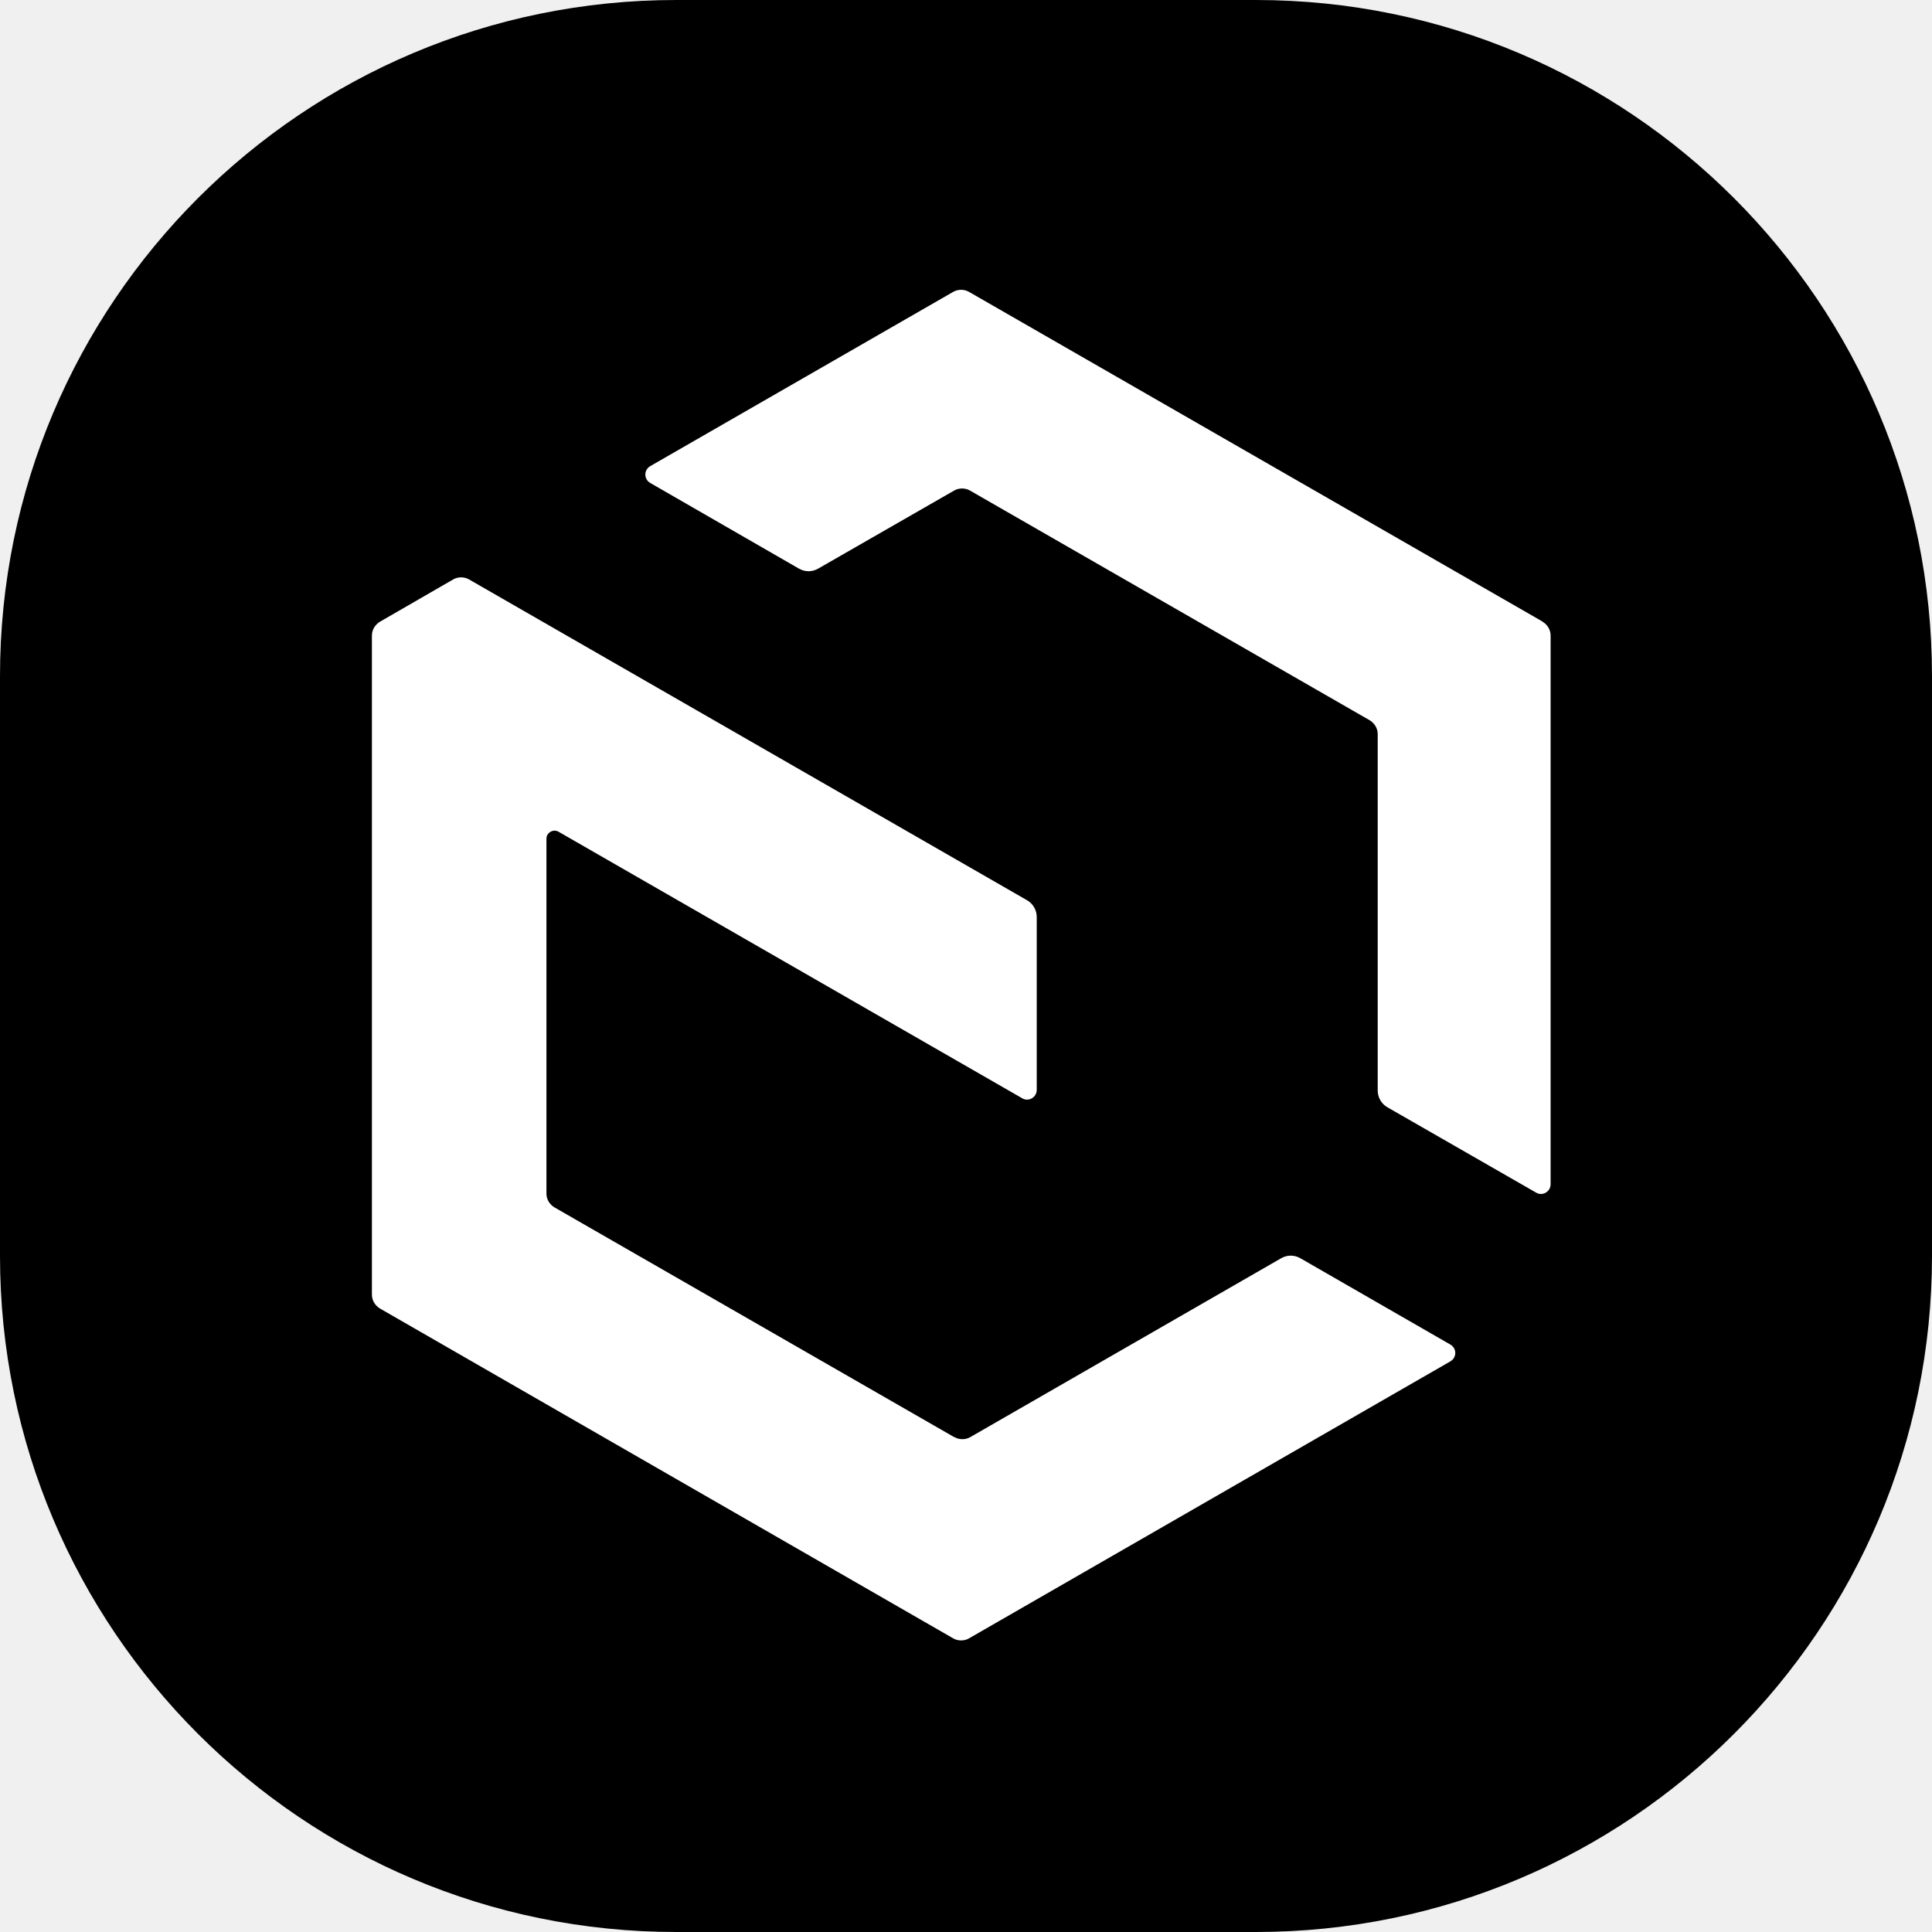
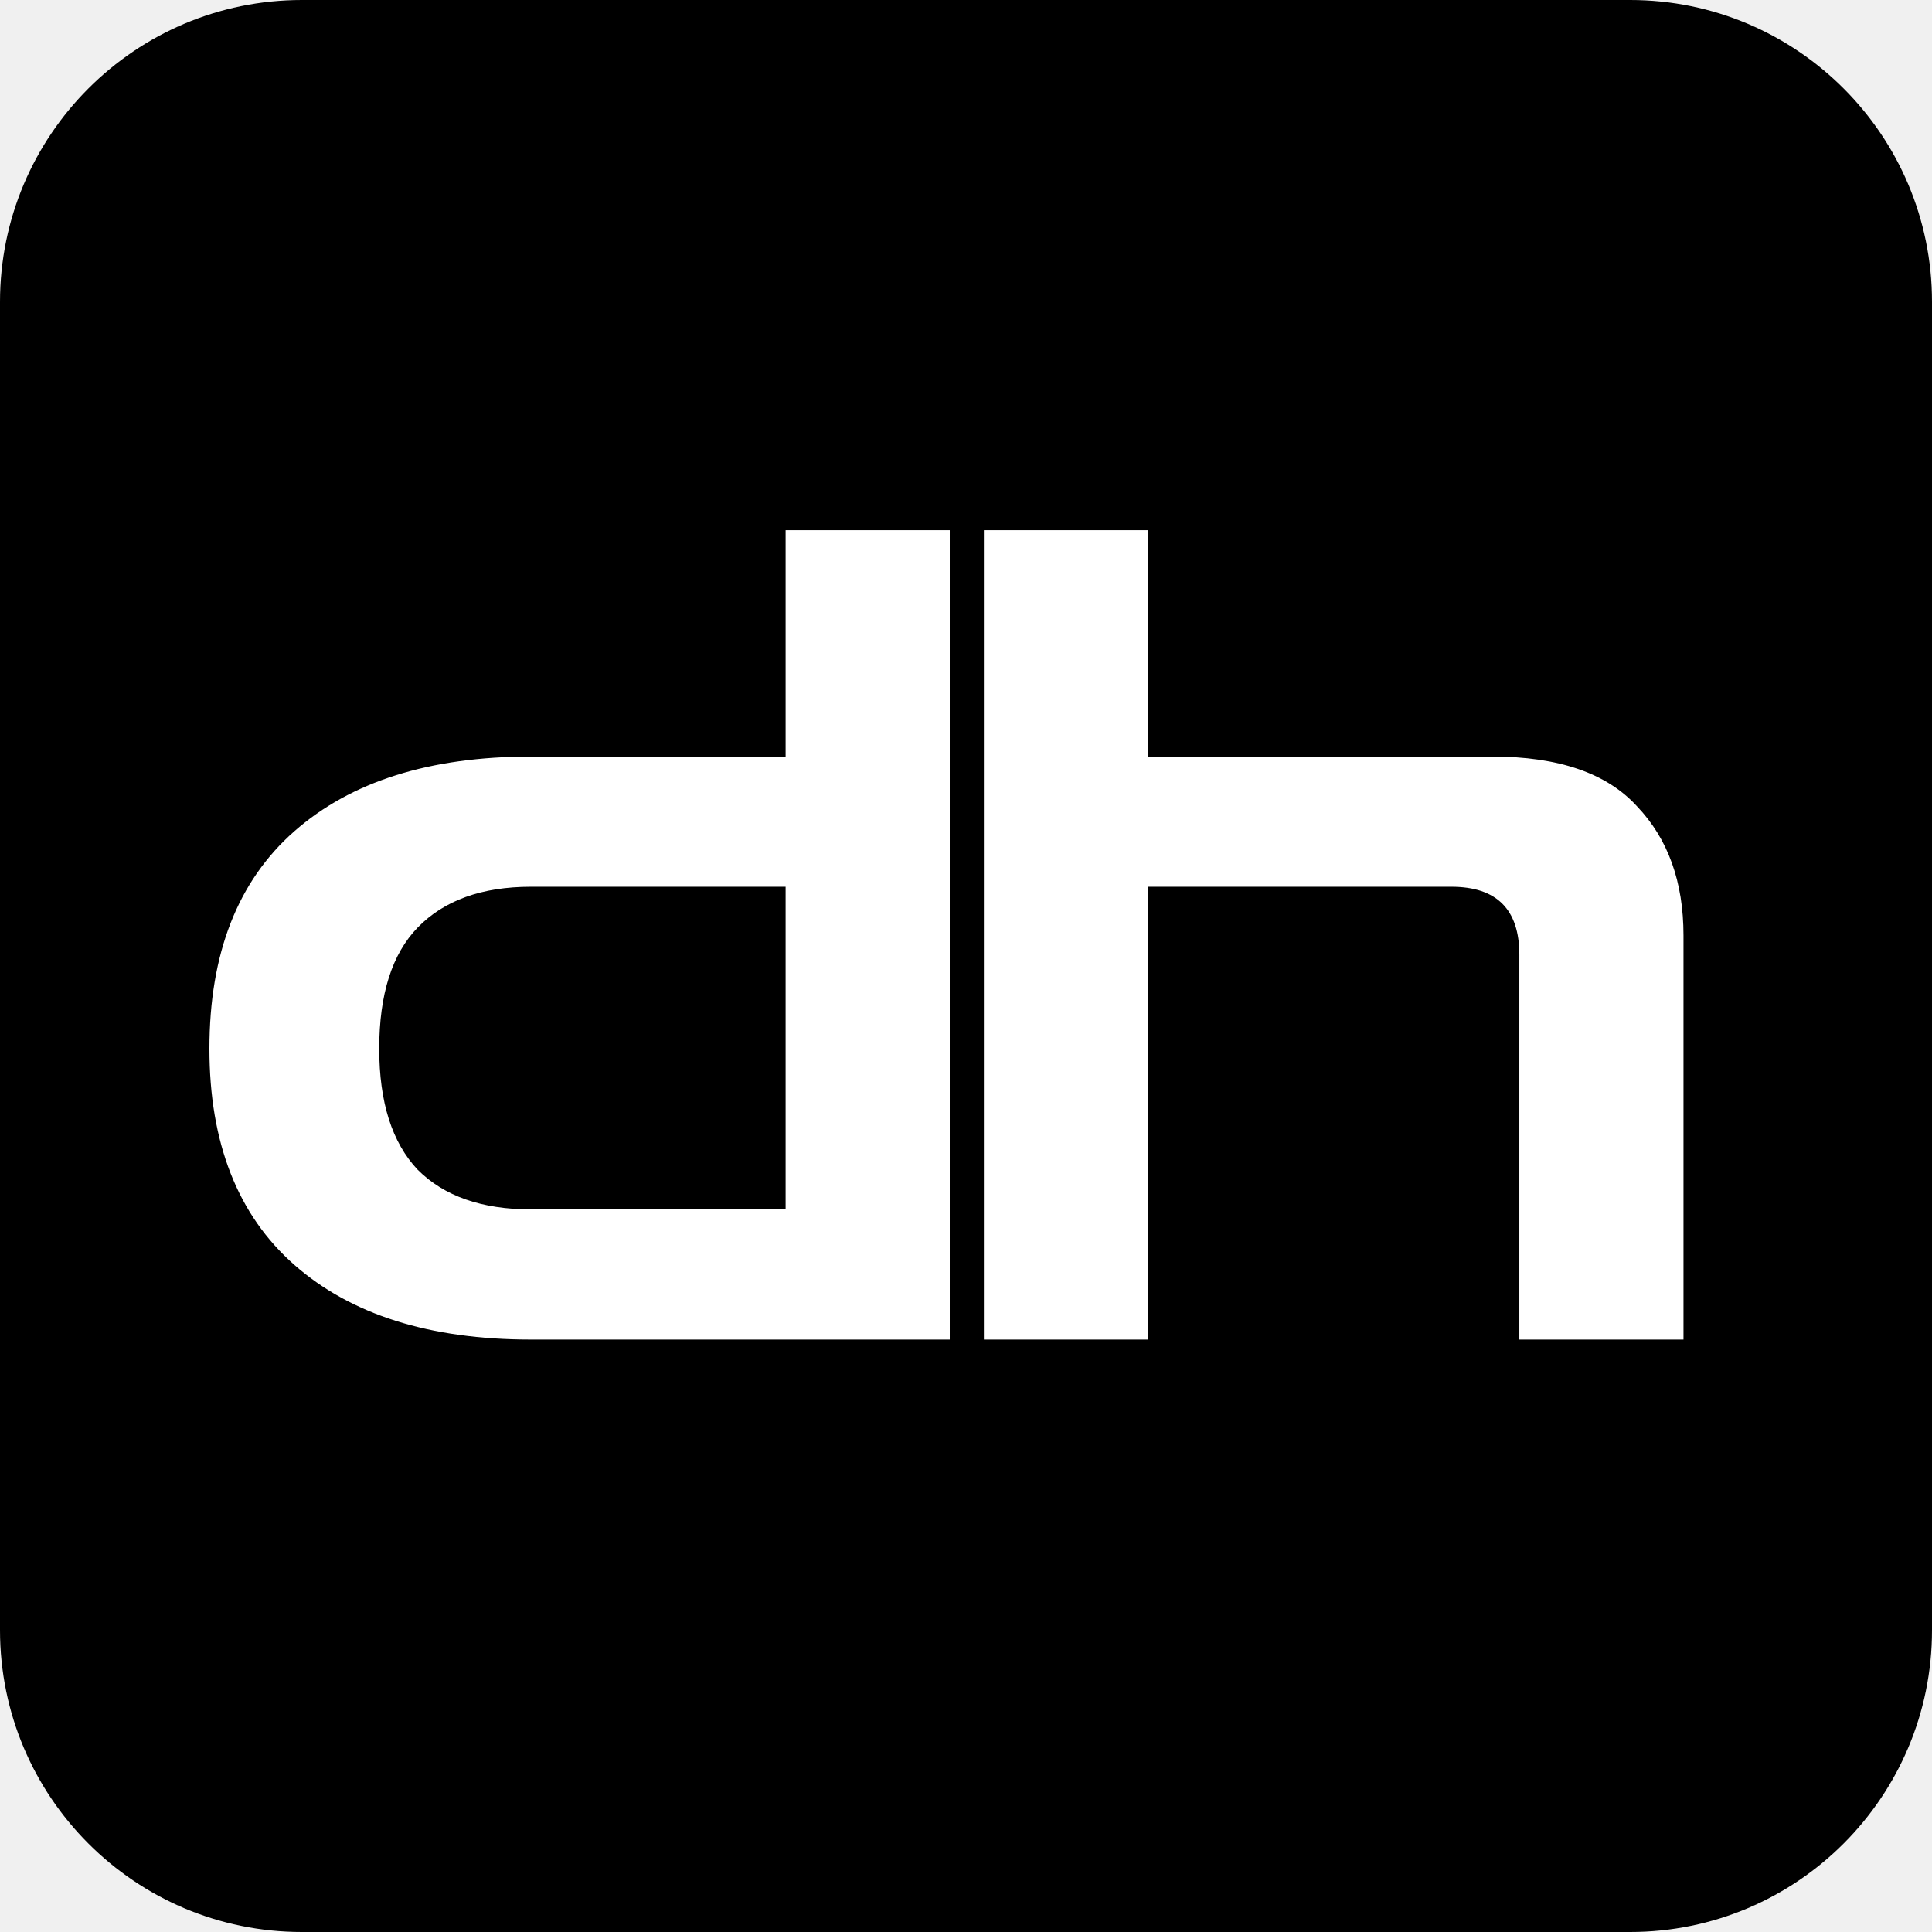
- <svg xmlns="http://www.w3.org/2000/svg" version="1.1" width="1000" height="1000">
-   <style>
-     #light-icon {
-       display: inline;
-     }
-     #dark-icon {
-       display: none;
-     }
- 
-     @media (prefers-color-scheme: dark) {
-       #light-icon {
-         display: none;
-       }
-       #dark-icon {
-         display: inline;
-       }
-     }
-   </style>
-   <g id="light-icon">
-     <svg version="1.1" width="1000" height="1000">
-       <g clip-path="url(#SvgjsClipPath1059)">
-         <rect width="1000" height="1000" fill="#000000" />
-         <g transform="matrix(5,0,0,5,192.5,150)">
-           <svg version="1.1" width="123" height="140">
-             <svg width="123" height="140" viewBox="0 0 123 140" fill="none">
-               <path d="M60.257 118.758L18.904 94.992C18.402 94.692 18.067 94.158 18.067 93.558V56.825C18.067 56.192 18.77 55.792 19.305 56.092L67.316 83.692C67.986 84.092 68.822 83.592 68.822 82.825V64.925C68.822 64.225 68.454 63.558 67.818 63.192L10.071 29.992C9.569 29.692 8.9 29.692 8.398 29.992L0.836 34.358C0.335 34.658 0 35.192 0 35.792V104.025C0 104.625 0.335 105.158 0.836 105.458L60.157 139.592C60.658 139.892 61.328 139.892 61.829 139.592L111.647 110.925C112.317 110.525 112.317 109.592 111.647 109.192L96.123 100.258C95.487 99.892 94.751 99.892 94.116 100.258L61.963 118.758C61.461 119.058 60.792 119.058 60.29 118.758H60.257Z" fill="white" />
-               <path d="M121.149 34.325L61.829 0.225C61.328 -0.075 60.658 -0.075 60.157 0.225L28.807 18.258C28.138 18.658 28.138 19.592 28.807 19.992L44.197 28.858C44.833 29.225 45.569 29.225 46.205 28.858L60.257 20.792C60.759 20.492 61.428 20.492 61.93 20.792L103.283 44.558C103.785 44.858 104.12 45.392 104.12 45.992V82.892C104.12 83.592 104.488 84.258 105.123 84.625L120.514 93.458C121.183 93.858 122.019 93.358 122.019 92.592V35.792C122.019 35.192 121.685 34.658 121.183 34.358L121.149 34.325Z" fill="white" />
-             </svg>
-           </svg>
-         </g>
-       </g>
-       <defs>
-         <clipPath id="SvgjsClipPath1059">
-           <rect width="1000" height="1000" x="0" y="0" rx="350" ry="350" />
-         </clipPath>
-       </defs>
-     </svg>
-   </g>
-   <g id="dark-icon">
-     <svg version="1.1" width="1000" height="1000">
-       <g clip-path="url(#SvgjsClipPath1060)">
-         <rect width="1000" height="1000" fill="#000000" />
-         <g transform="matrix(5,0,0,5,192.5,150)">
-           <svg version="1.1" width="123" height="140">
-             <svg width="123" height="140" viewBox="0 0 123 140" fill="none">
-               <path d="M60.257 118.758L18.904 94.992C18.402 94.692 18.067 94.158 18.067 93.558V56.825C18.067 56.192 18.77 55.792 19.305 56.092L67.316 83.692C67.986 84.092 68.822 83.592 68.822 82.825V64.925C68.822 64.225 68.454 63.558 67.818 63.192L10.071 29.992C9.569 29.692 8.9 29.692 8.398 29.992L0.836 34.358C0.335 34.658 0 35.192 0 35.792V104.025C0 104.625 0.335 105.158 0.836 105.458L60.157 139.592C60.658 139.892 61.328 139.892 61.829 139.592L111.647 110.925C112.317 110.525 112.317 109.592 111.647 109.192L96.123 100.258C95.487 99.892 94.751 99.892 94.116 100.258L61.963 118.758C61.461 119.058 60.792 119.058 60.29 118.758H60.257Z" fill="white" />
-               <path d="M121.149 34.325L61.829 0.225C61.328 -0.075 60.658 -0.075 60.157 0.225L28.807 18.258C28.138 18.658 28.138 19.592 28.807 19.992L44.197 28.858C44.833 29.225 45.569 29.225 46.205 28.858L60.257 20.792C60.759 20.492 61.428 20.492 61.93 20.792L103.283 44.558C103.785 44.858 104.12 45.392 104.12 45.992V82.892C104.12 83.592 104.488 84.258 105.123 84.625L120.514 93.458C121.183 93.858 122.019 93.358 122.019 92.592V35.792C122.019 35.192 121.685 34.658 121.183 34.358L121.149 34.325Z" fill="white" />
-             </svg>
-           </svg>
-         </g>
-       </g>
-       <defs>
-         <clipPath id="SvgjsClipPath1060">
-           <rect width="1000" height="1000" x="0" y="0" rx="350" ry="350" />
-         </clipPath>
-       </defs>
-     </svg>
-   </g>
+ <svg xmlns="http://www.w3.org/2000/svg" width="512" height="512" viewBox="0 0 512 512" fill="none">
+   <rect width="512" height="512" rx="80" fill="black" />
+   <path d="M251.7 355H208.2V140.5H251.7V355ZM244.2 355H140.7C113.9 355 93 348.4 78 335.2C63 322 55.5 302.9 55.5 277.9C55.5 252.7 63 233.5 78 220.3C93 207.1 113.9 200.5 140.7 200.5H241.2V235H140.7C127.7 235 117.7 238.6 110.7 245.8C103.9 252.8 100.5 263.5 100.5 277.9C100.5 292.1 103.9 302.8 110.7 310C117.7 317 127.7 320.5 140.7 320.5H244.2V355ZM260.742 355V140.5H304.242V200.5H395.442C413.042 200.5 425.842 204.9 433.842 213.7C442.042 222.3 446.142 233.7 446.142 247.9V355H402.642V253C402.642 241 396.642 235 384.642 235H304.242V355H260.742Z" fill="white" />
</svg>
